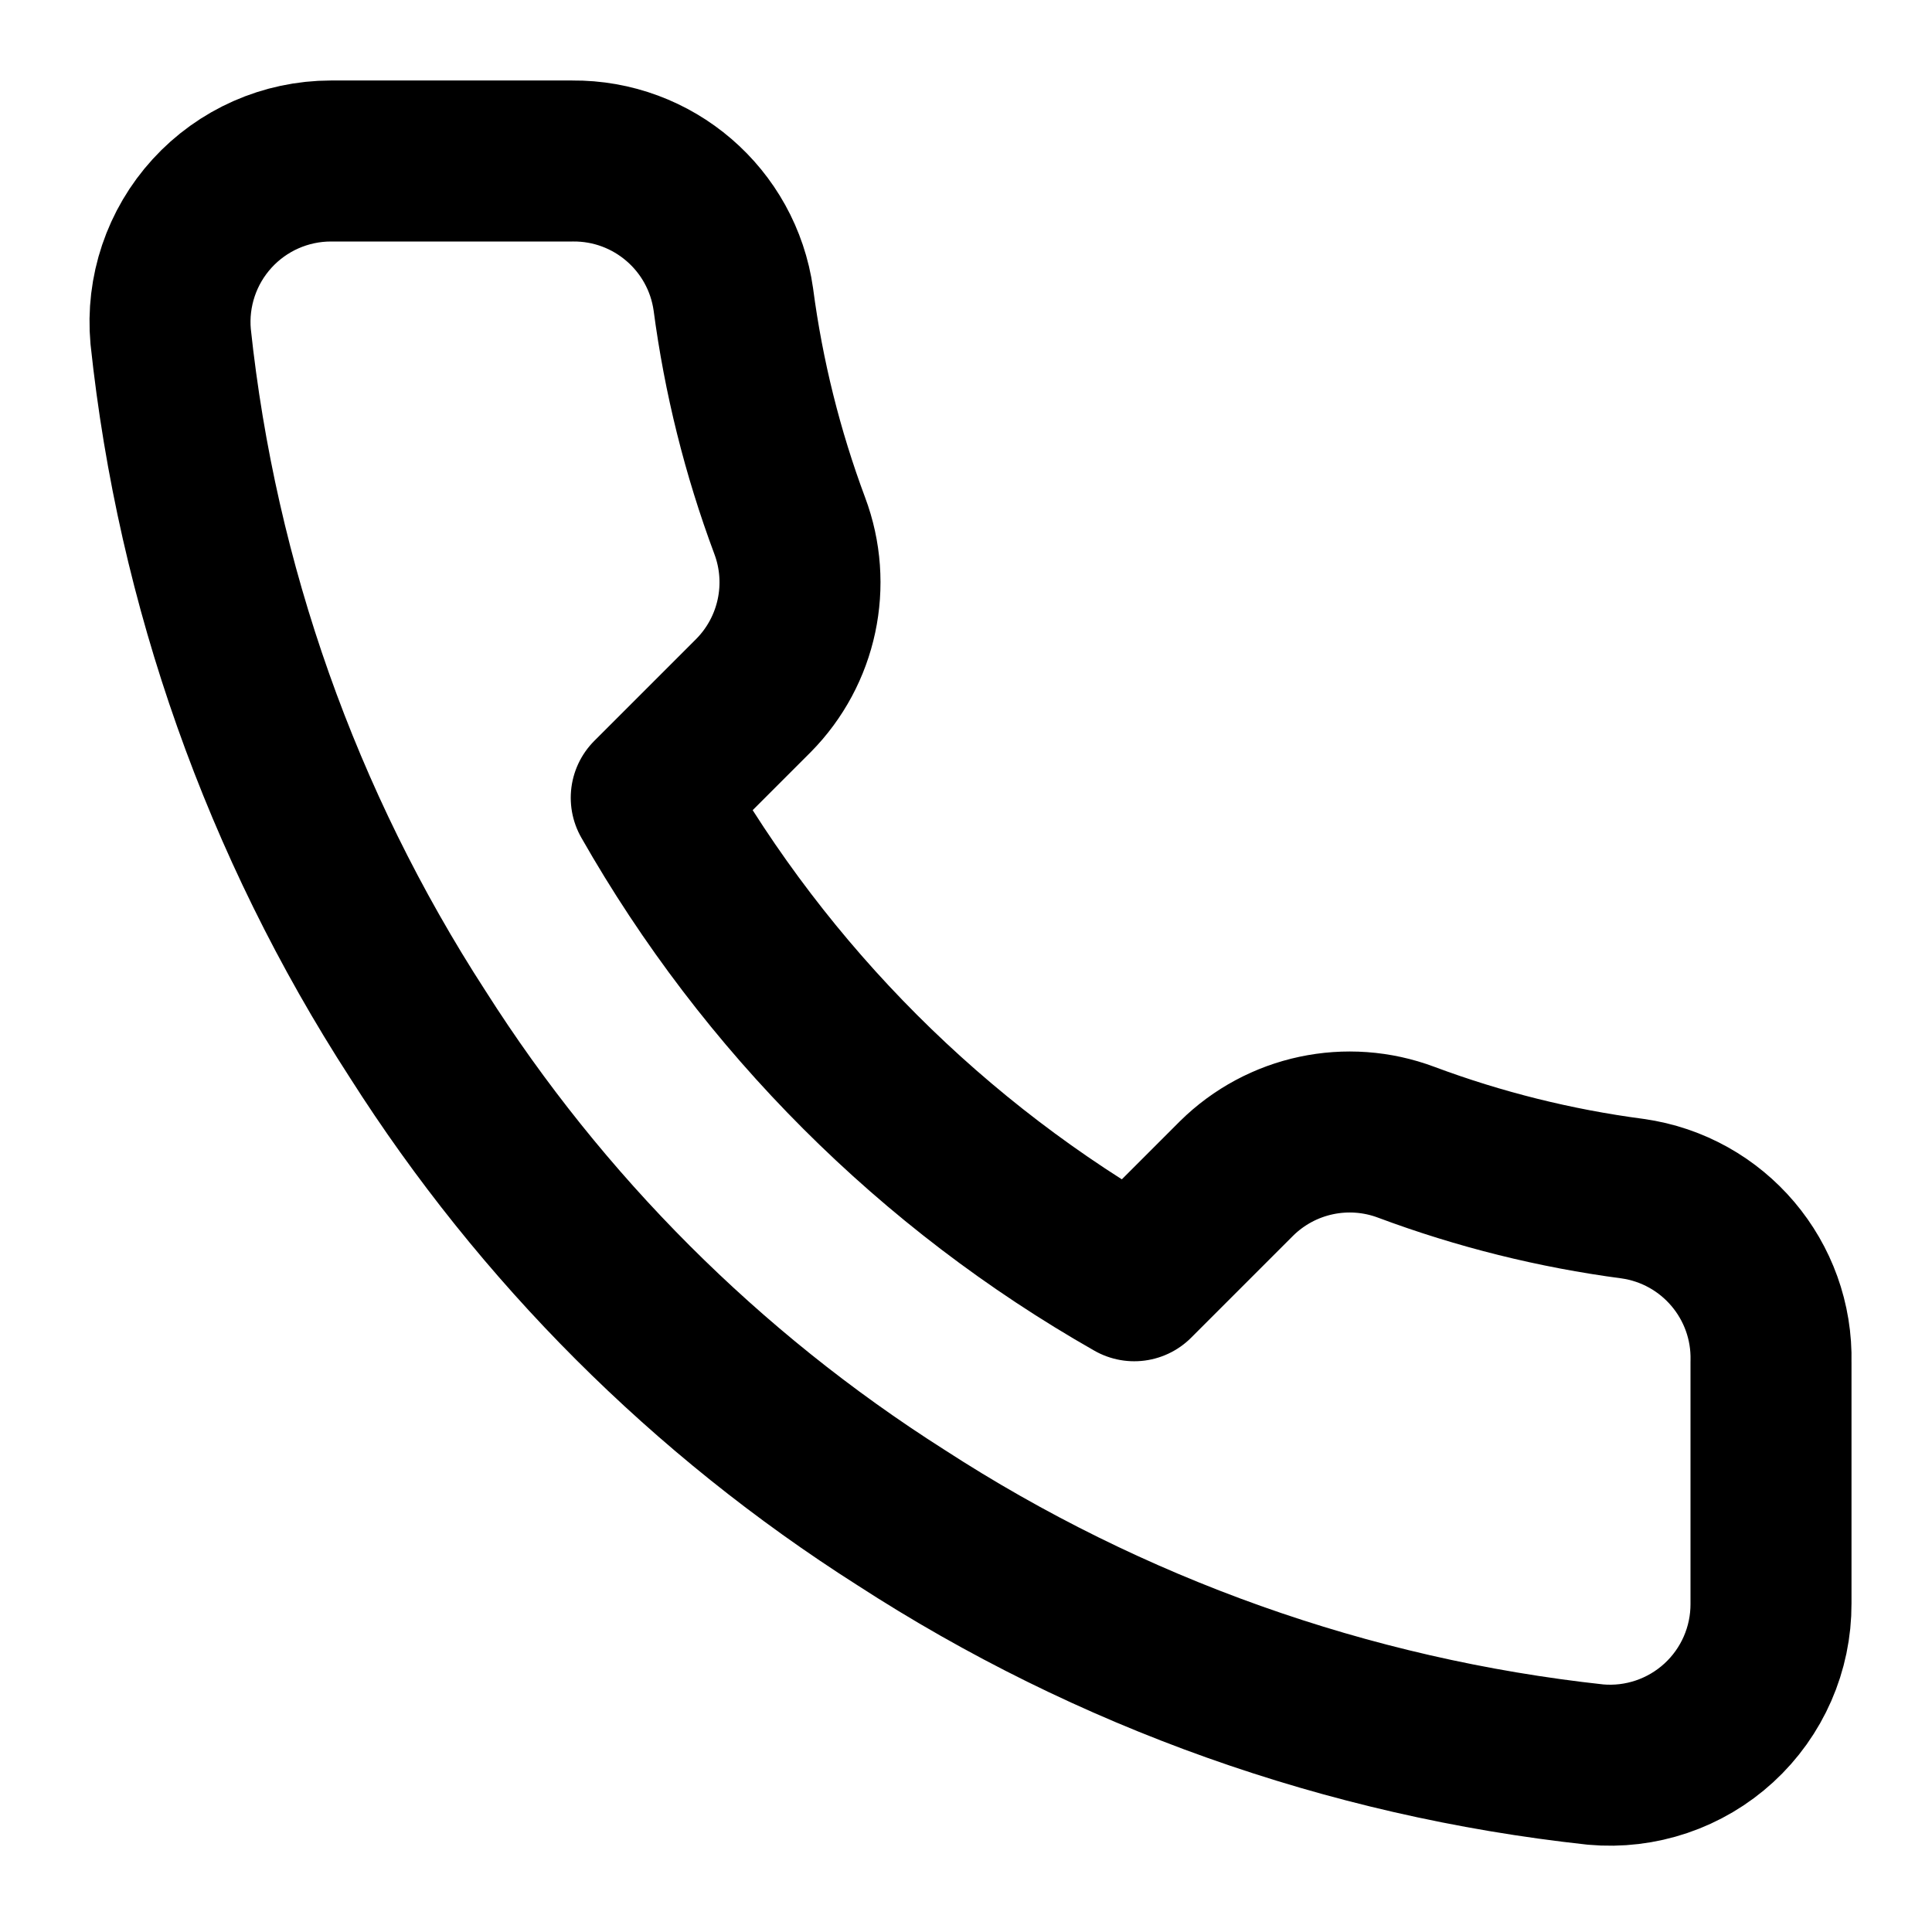
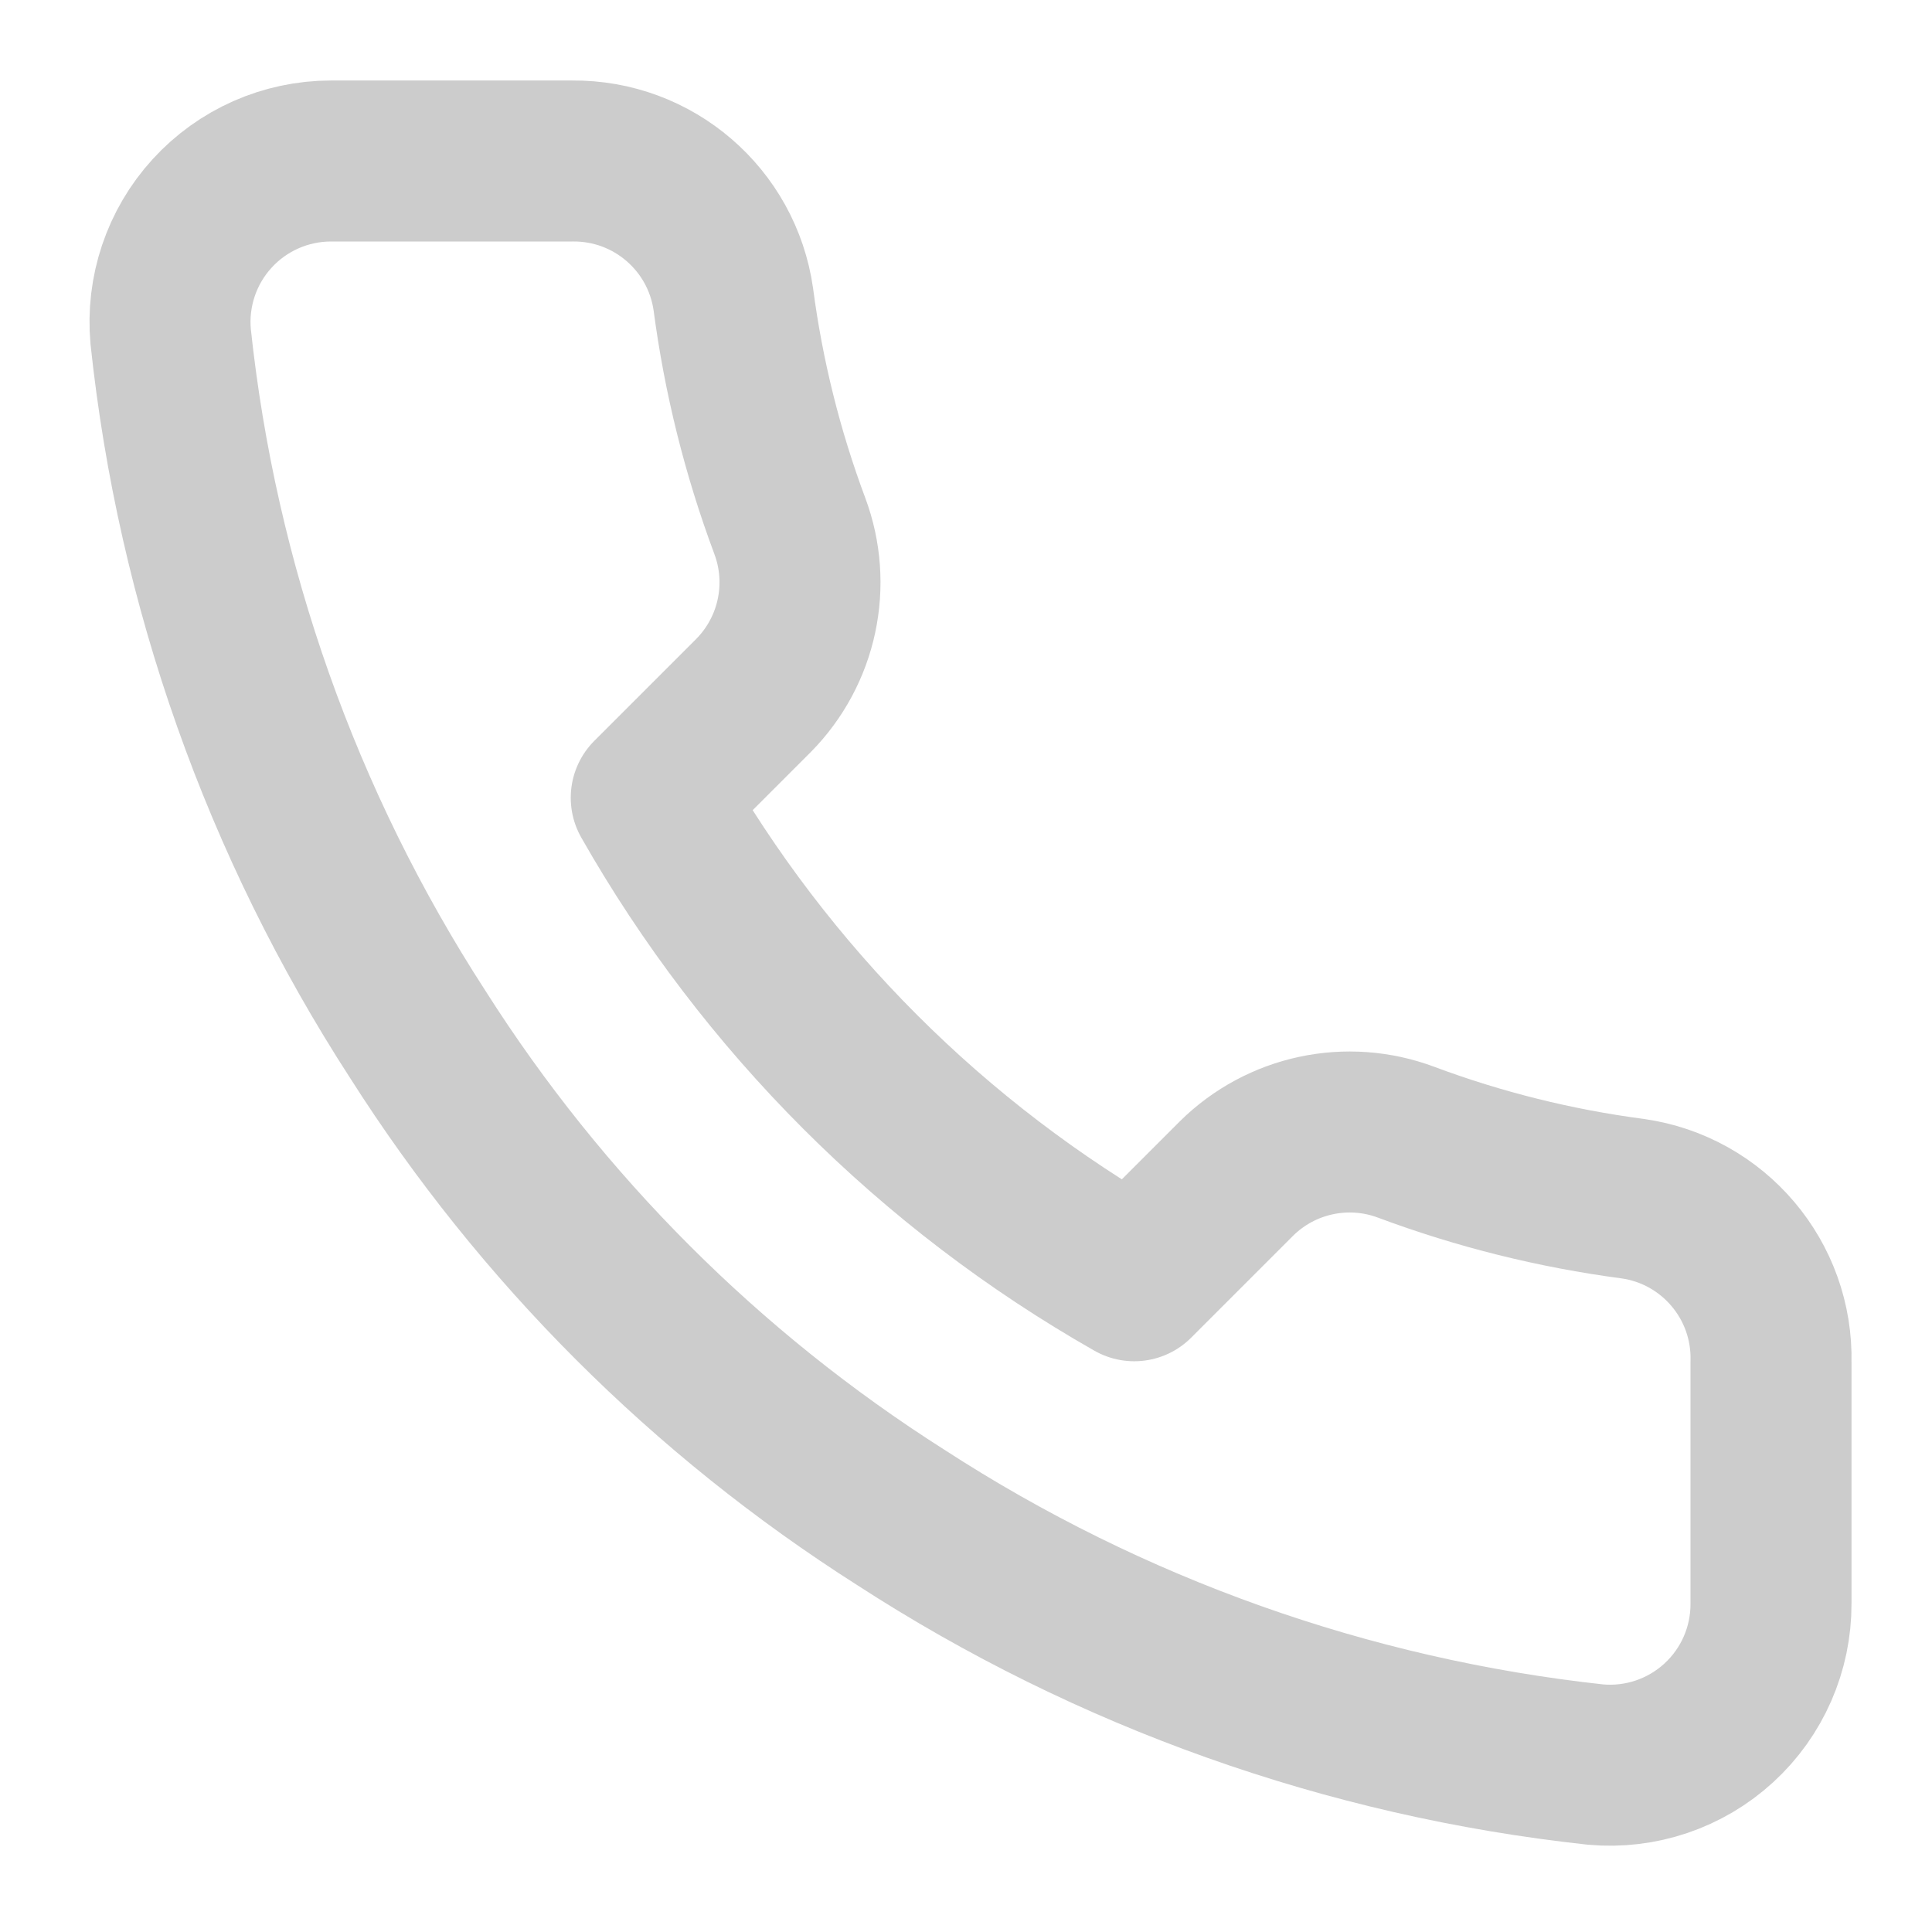
- <svg xmlns="http://www.w3.org/2000/svg" width="24" height="24" viewBox="0 0 24 24" fill="none" stroke="#000" stroke-width="2" stroke-linecap="round" stroke-linejoin="round">
+ <svg xmlns="http://www.w3.org/2000/svg" width="24" height="24" viewBox="0 0 24 24" fill="none" stroke="#ccc" stroke-width="2" stroke-linecap="round" stroke-linejoin="round">
  <path d="M22 16.92v3a2 2 0 0 1-2.18 2 19.79 19.79 0 0 1-8.63-3.07 19.5 19.5 0 0 1-6-6 19.79 19.79 0 0 1-3.07-8.67A2 2 0 0 1 4.11 2h3a2 2 0 0 1 2 1.72 12.84 12.84 0 0 0 .7 2.81 2 2 0 0 1-.45 2.11L8.09 9.91a16 16 0 0 0 6 6l1.27-1.27a2 2 0 0 1 2.11-.45 12.84 12.84 0 0 0 2.81.7A2 2 0 0 1 22 16.92z" />
</svg>
